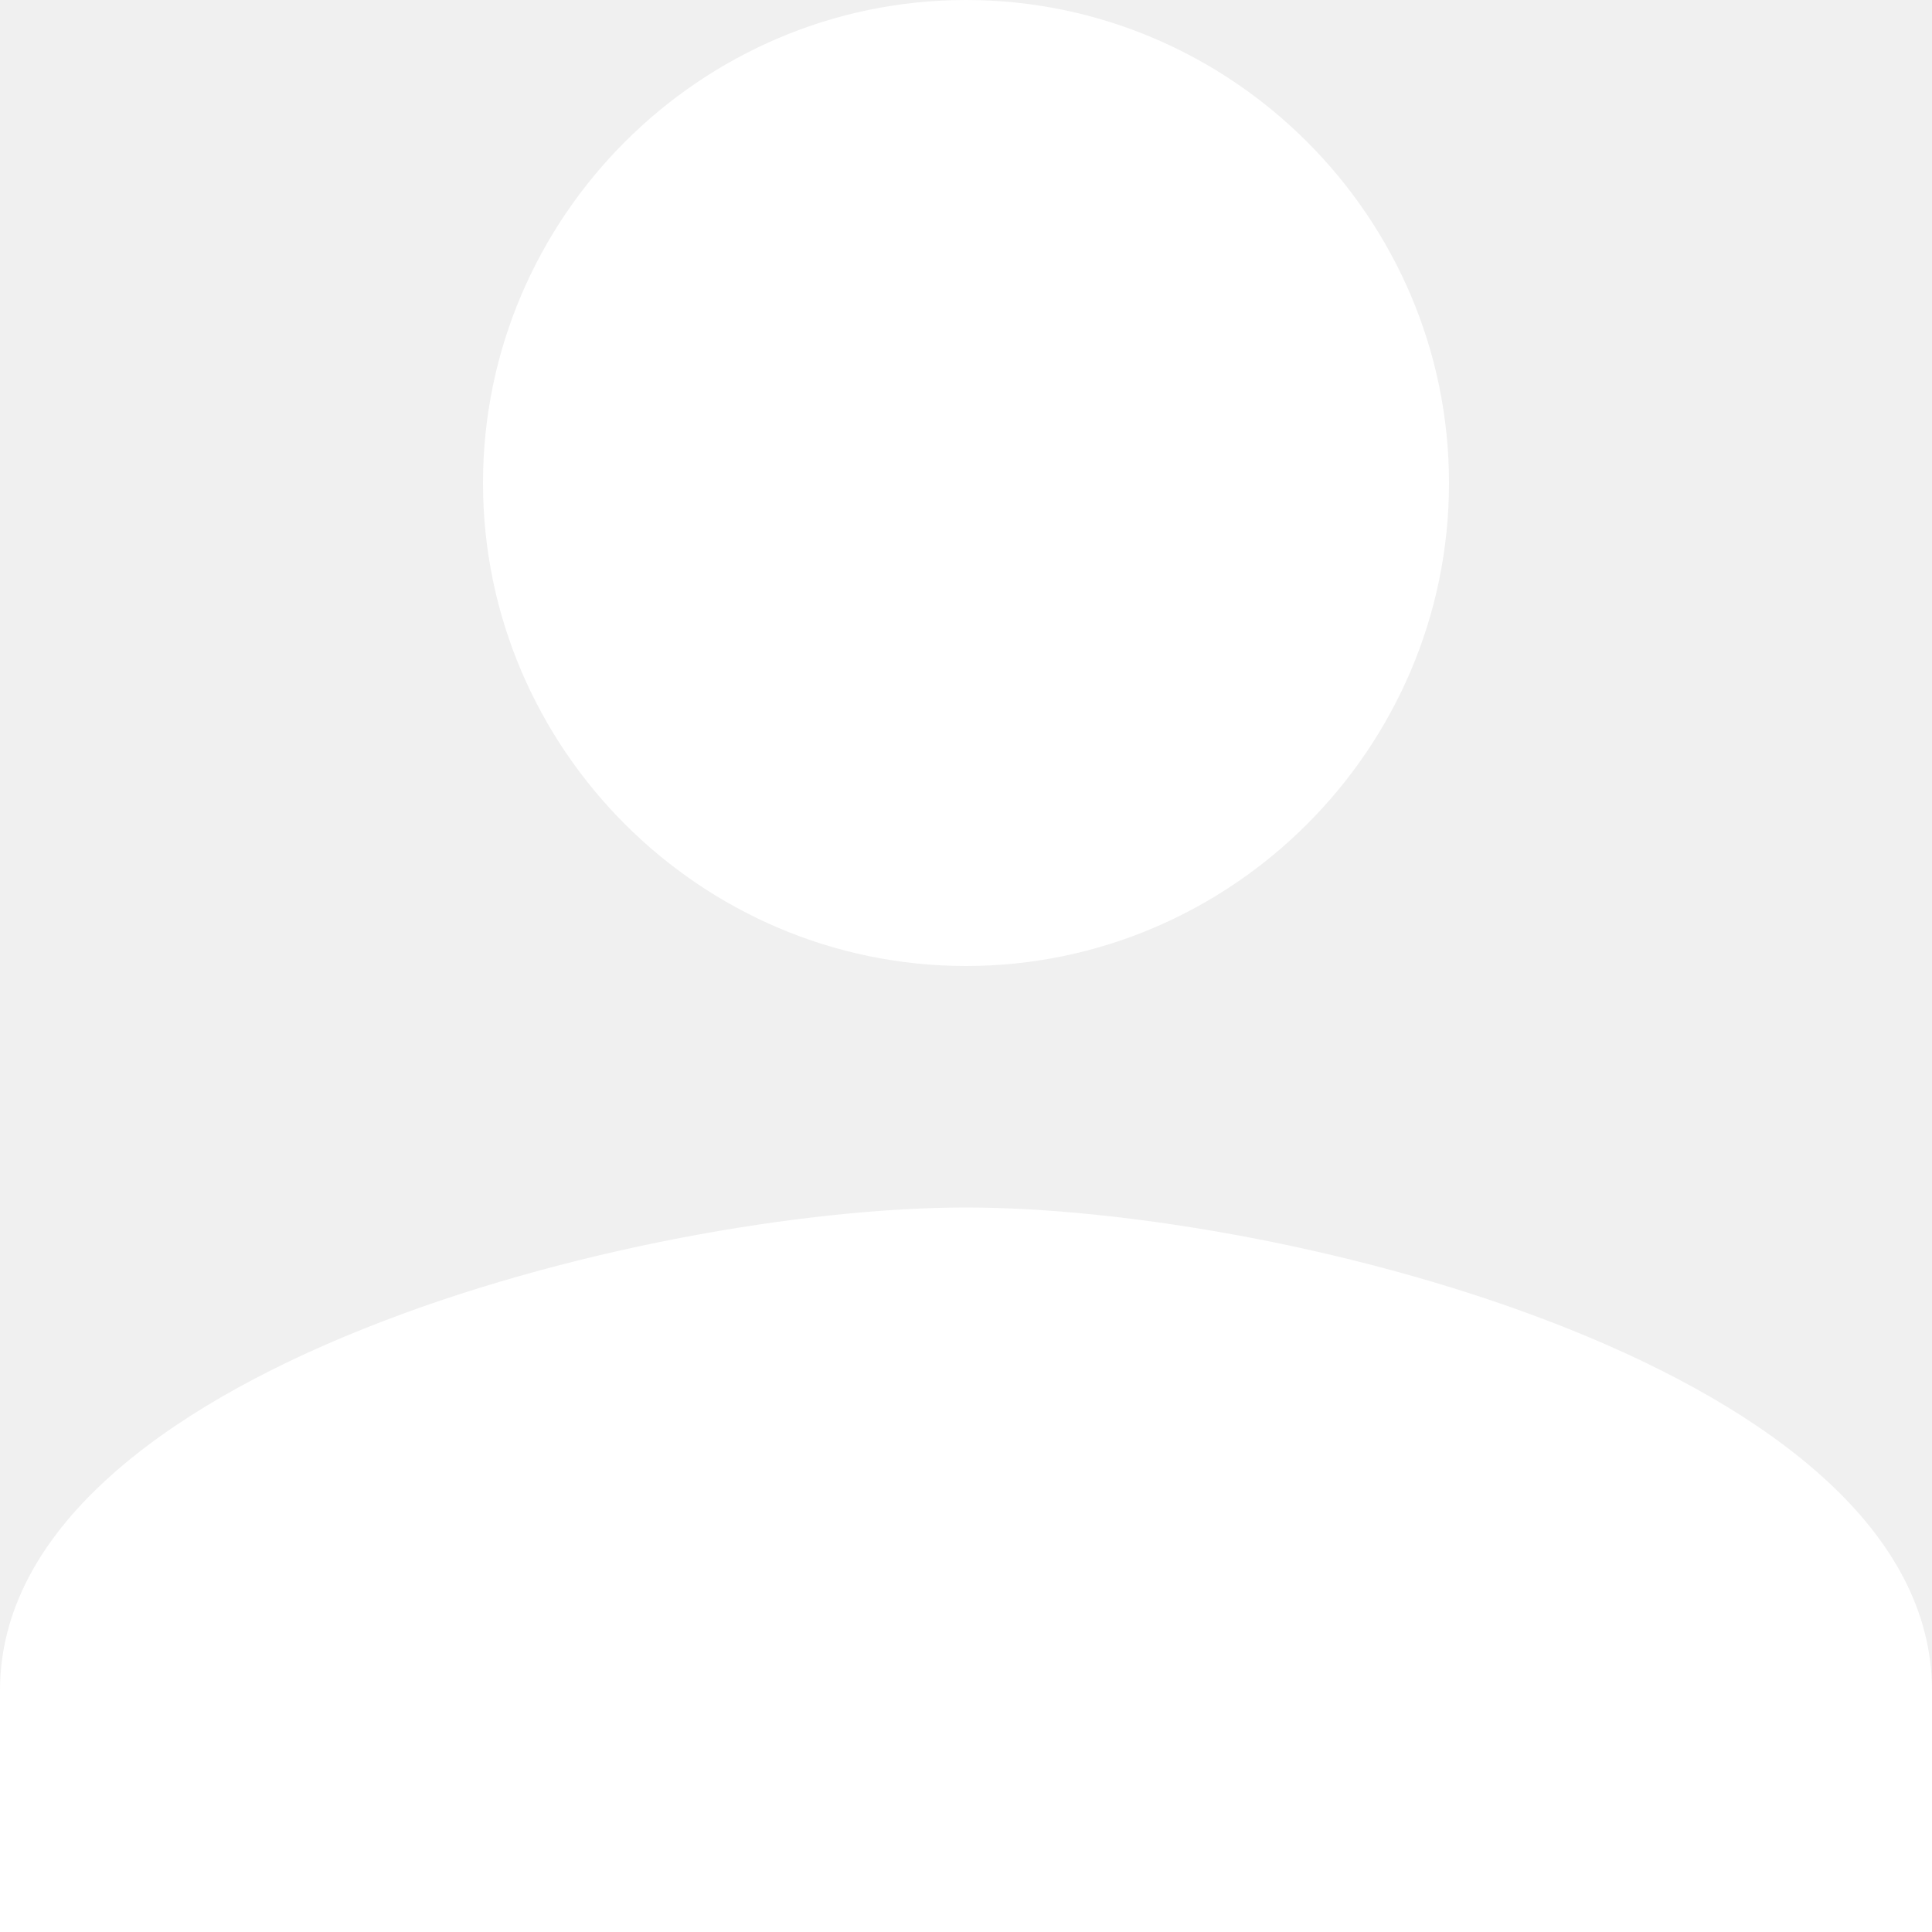
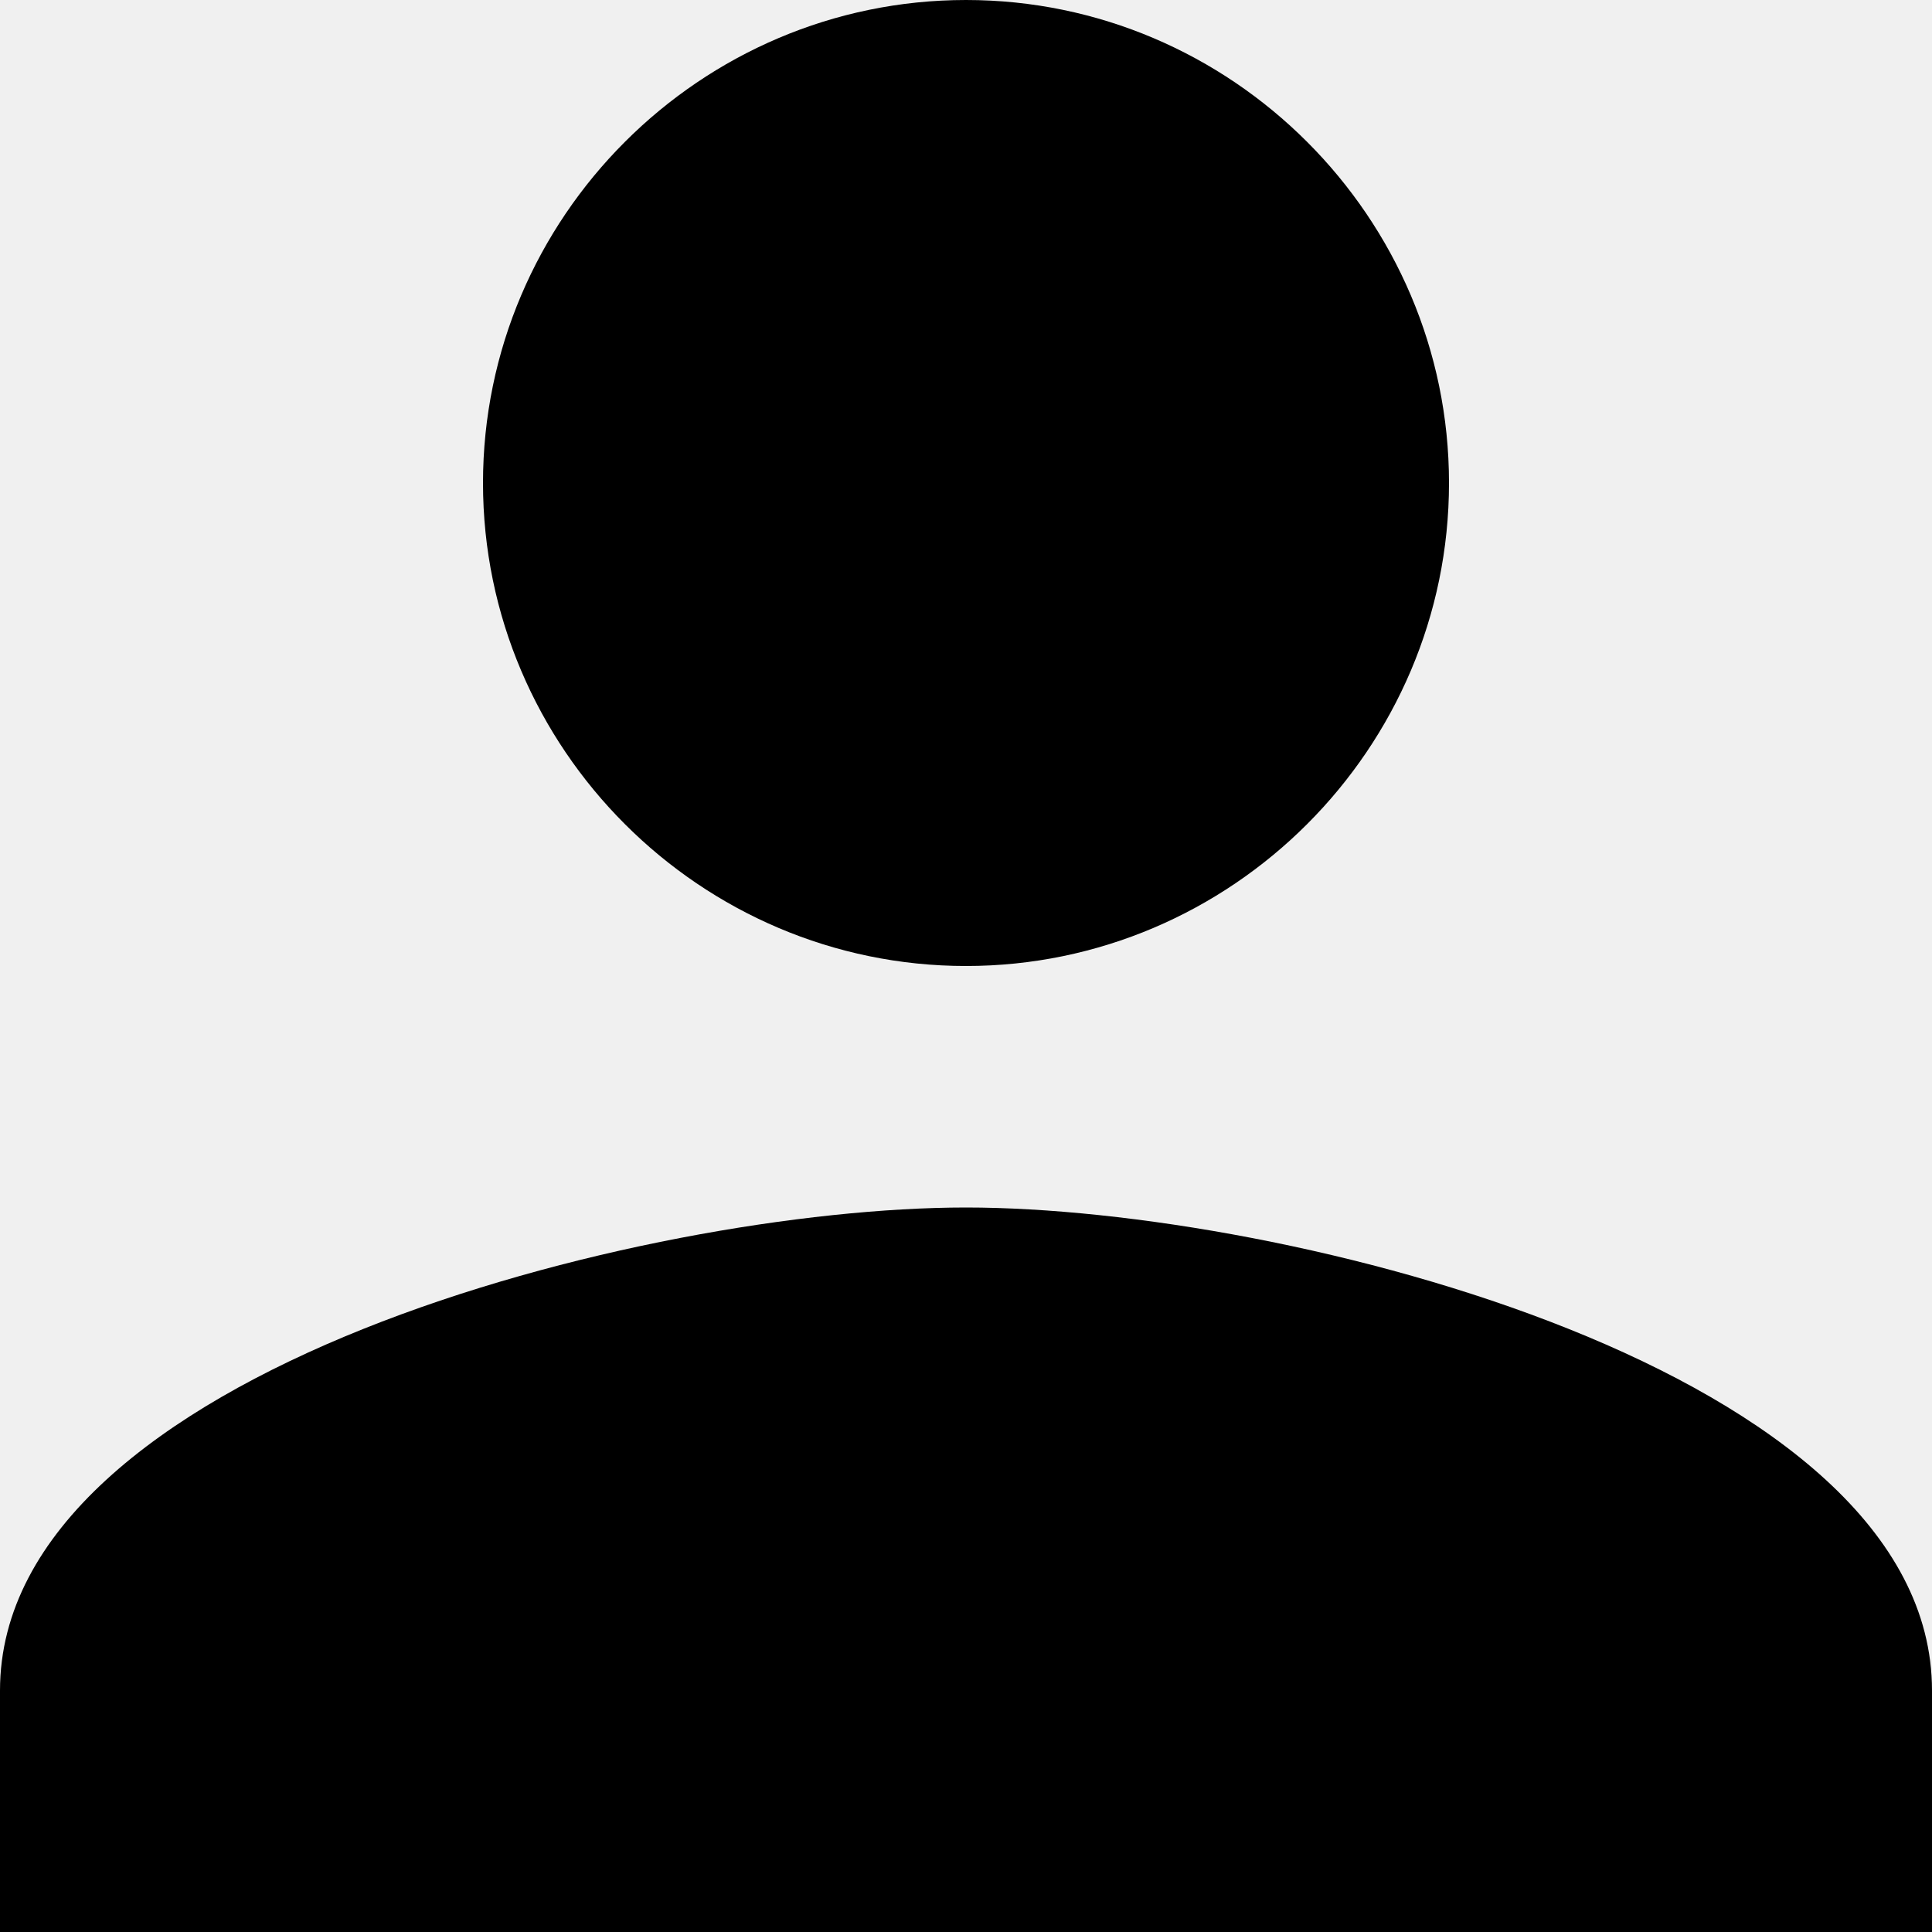
- <svg xmlns="http://www.w3.org/2000/svg" width="12" height="12" viewBox="0 0 12 12" fill="none">
-   <path d="M6 6C7.65 6 9 4.65 9 3C9 1.35 7.65 0 6 0C4.35 0 3 1.35 3 3C3 4.65 4.35 6 6 6ZM6 7.5C4.013 7.5 0 8.513 0 10.5V12H12V10.5C12 8.513 7.987 7.5 6 7.5Z" fill="white" />
+ <svg xmlns="http://www.w3.org/2000/svg" width="12" height="12" viewBox="0 0 12 12" fill="black">
+   <path d="M6 6C7.65 6 9 4.65 9 3C9 1.35 7.65 0 6 0C4.35 0 3 1.35 3 3C3 4.65 4.35 6 6 6ZM6 7.5C4.013 7.5 0 8.513 0 10.5V12H12V10.5C12 8.513 7.987 7.5 6 7.5Z" fill="black" />
</svg>
